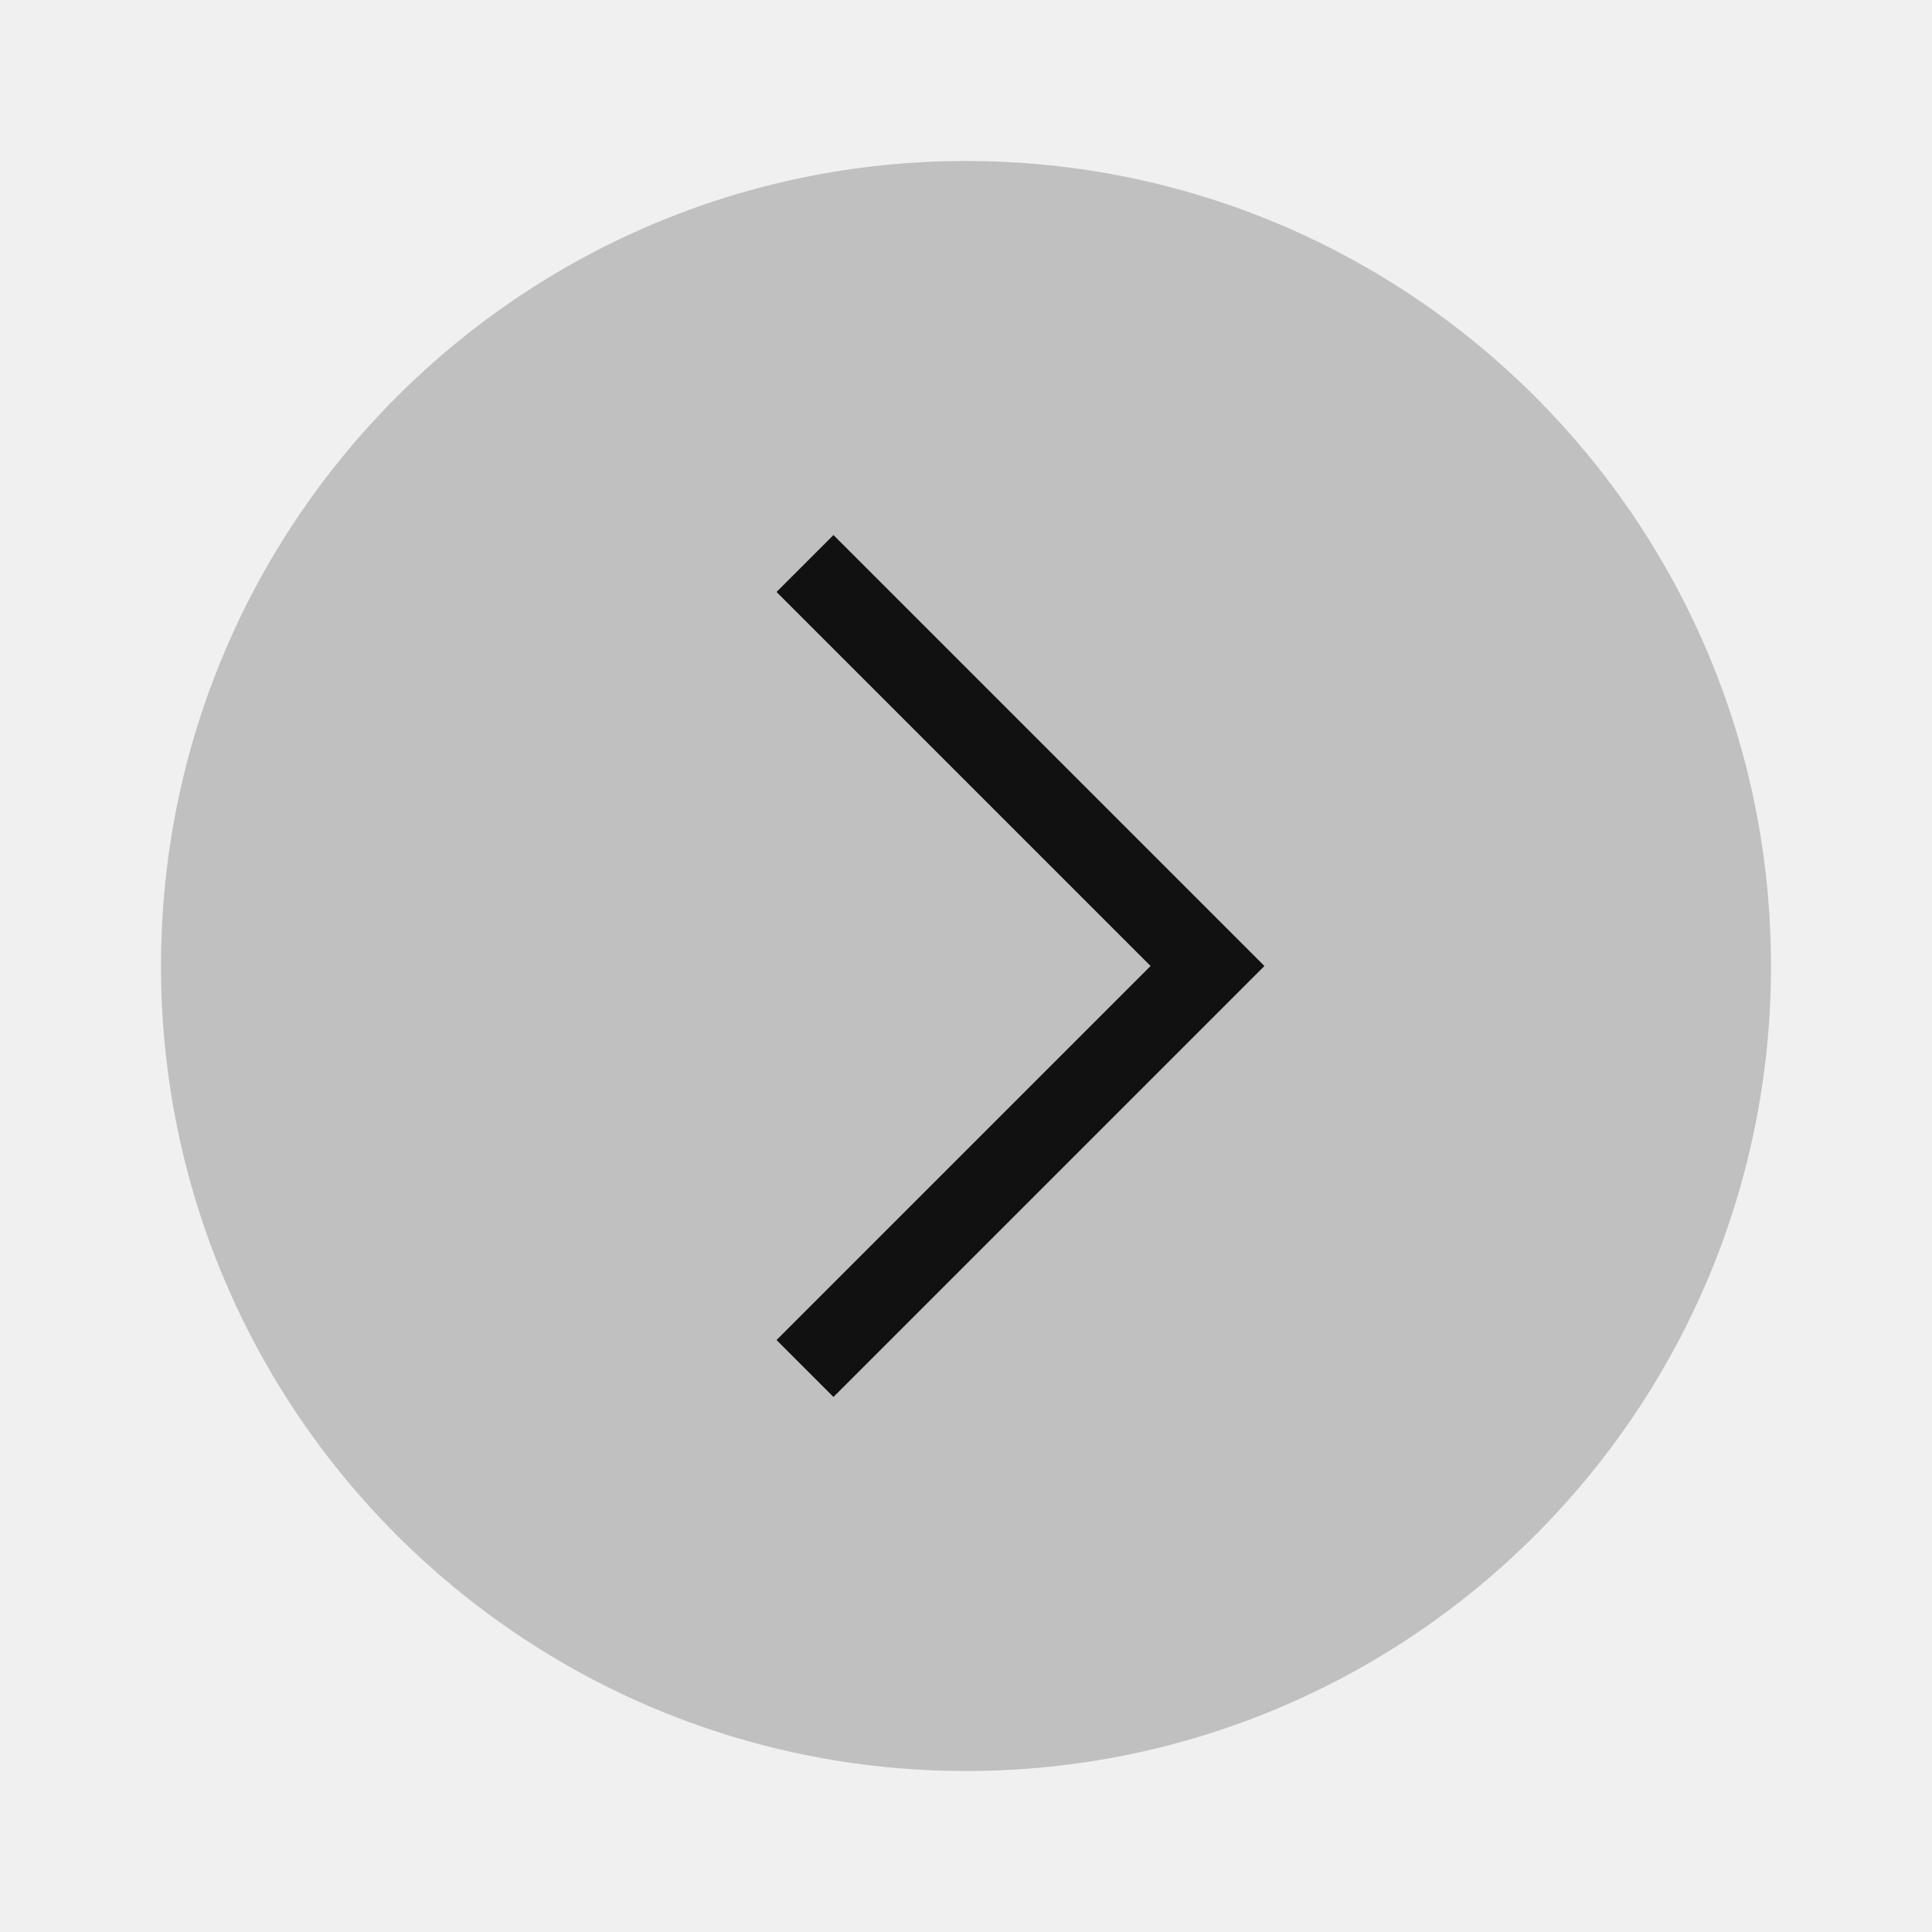
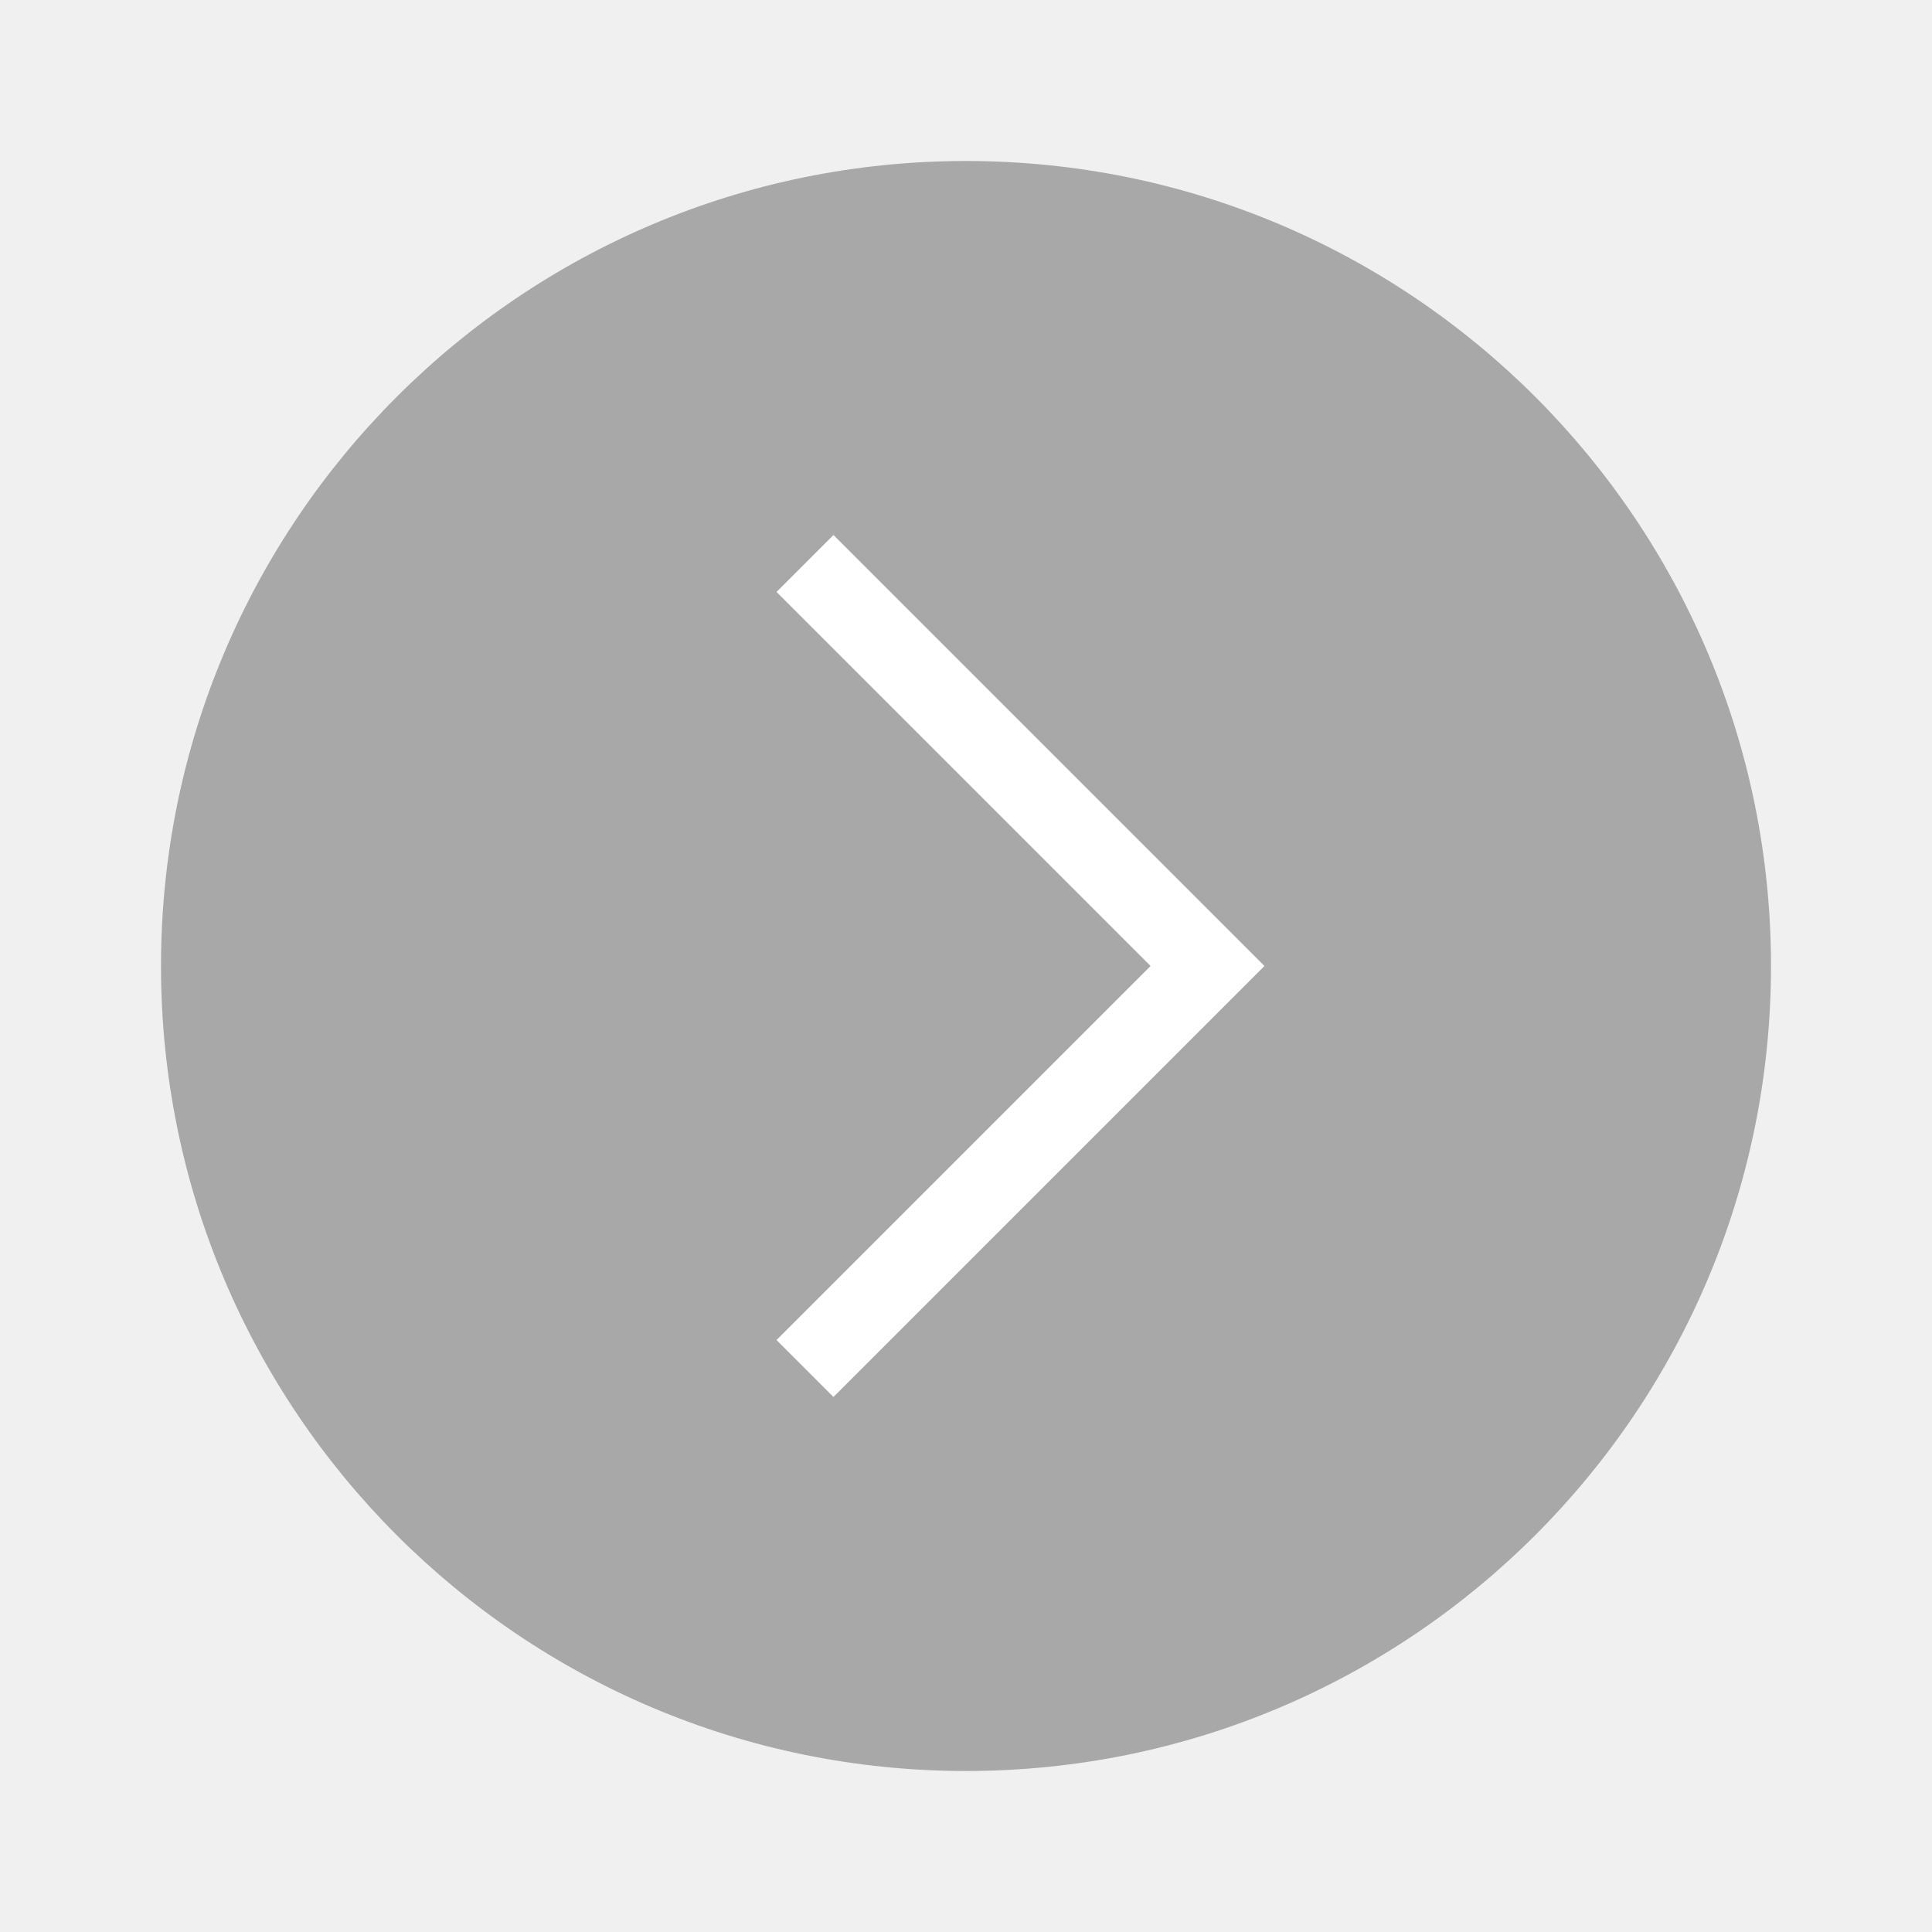
<svg xmlns="http://www.w3.org/2000/svg" width="24" height="24" viewBox="0 0 24 24" fill="none">
-   <circle opacity="0.2" cx="12" cy="12" r="10" fill="black" />
-   <path d="M10 17L15 12L10 7" stroke="#111111" />
+   <circle opacity="0.3" cx="12" cy="12" r="10" fill="black" />
+   <path d="M10 17L15 12L10 7" stroke="white" />
</svg>
